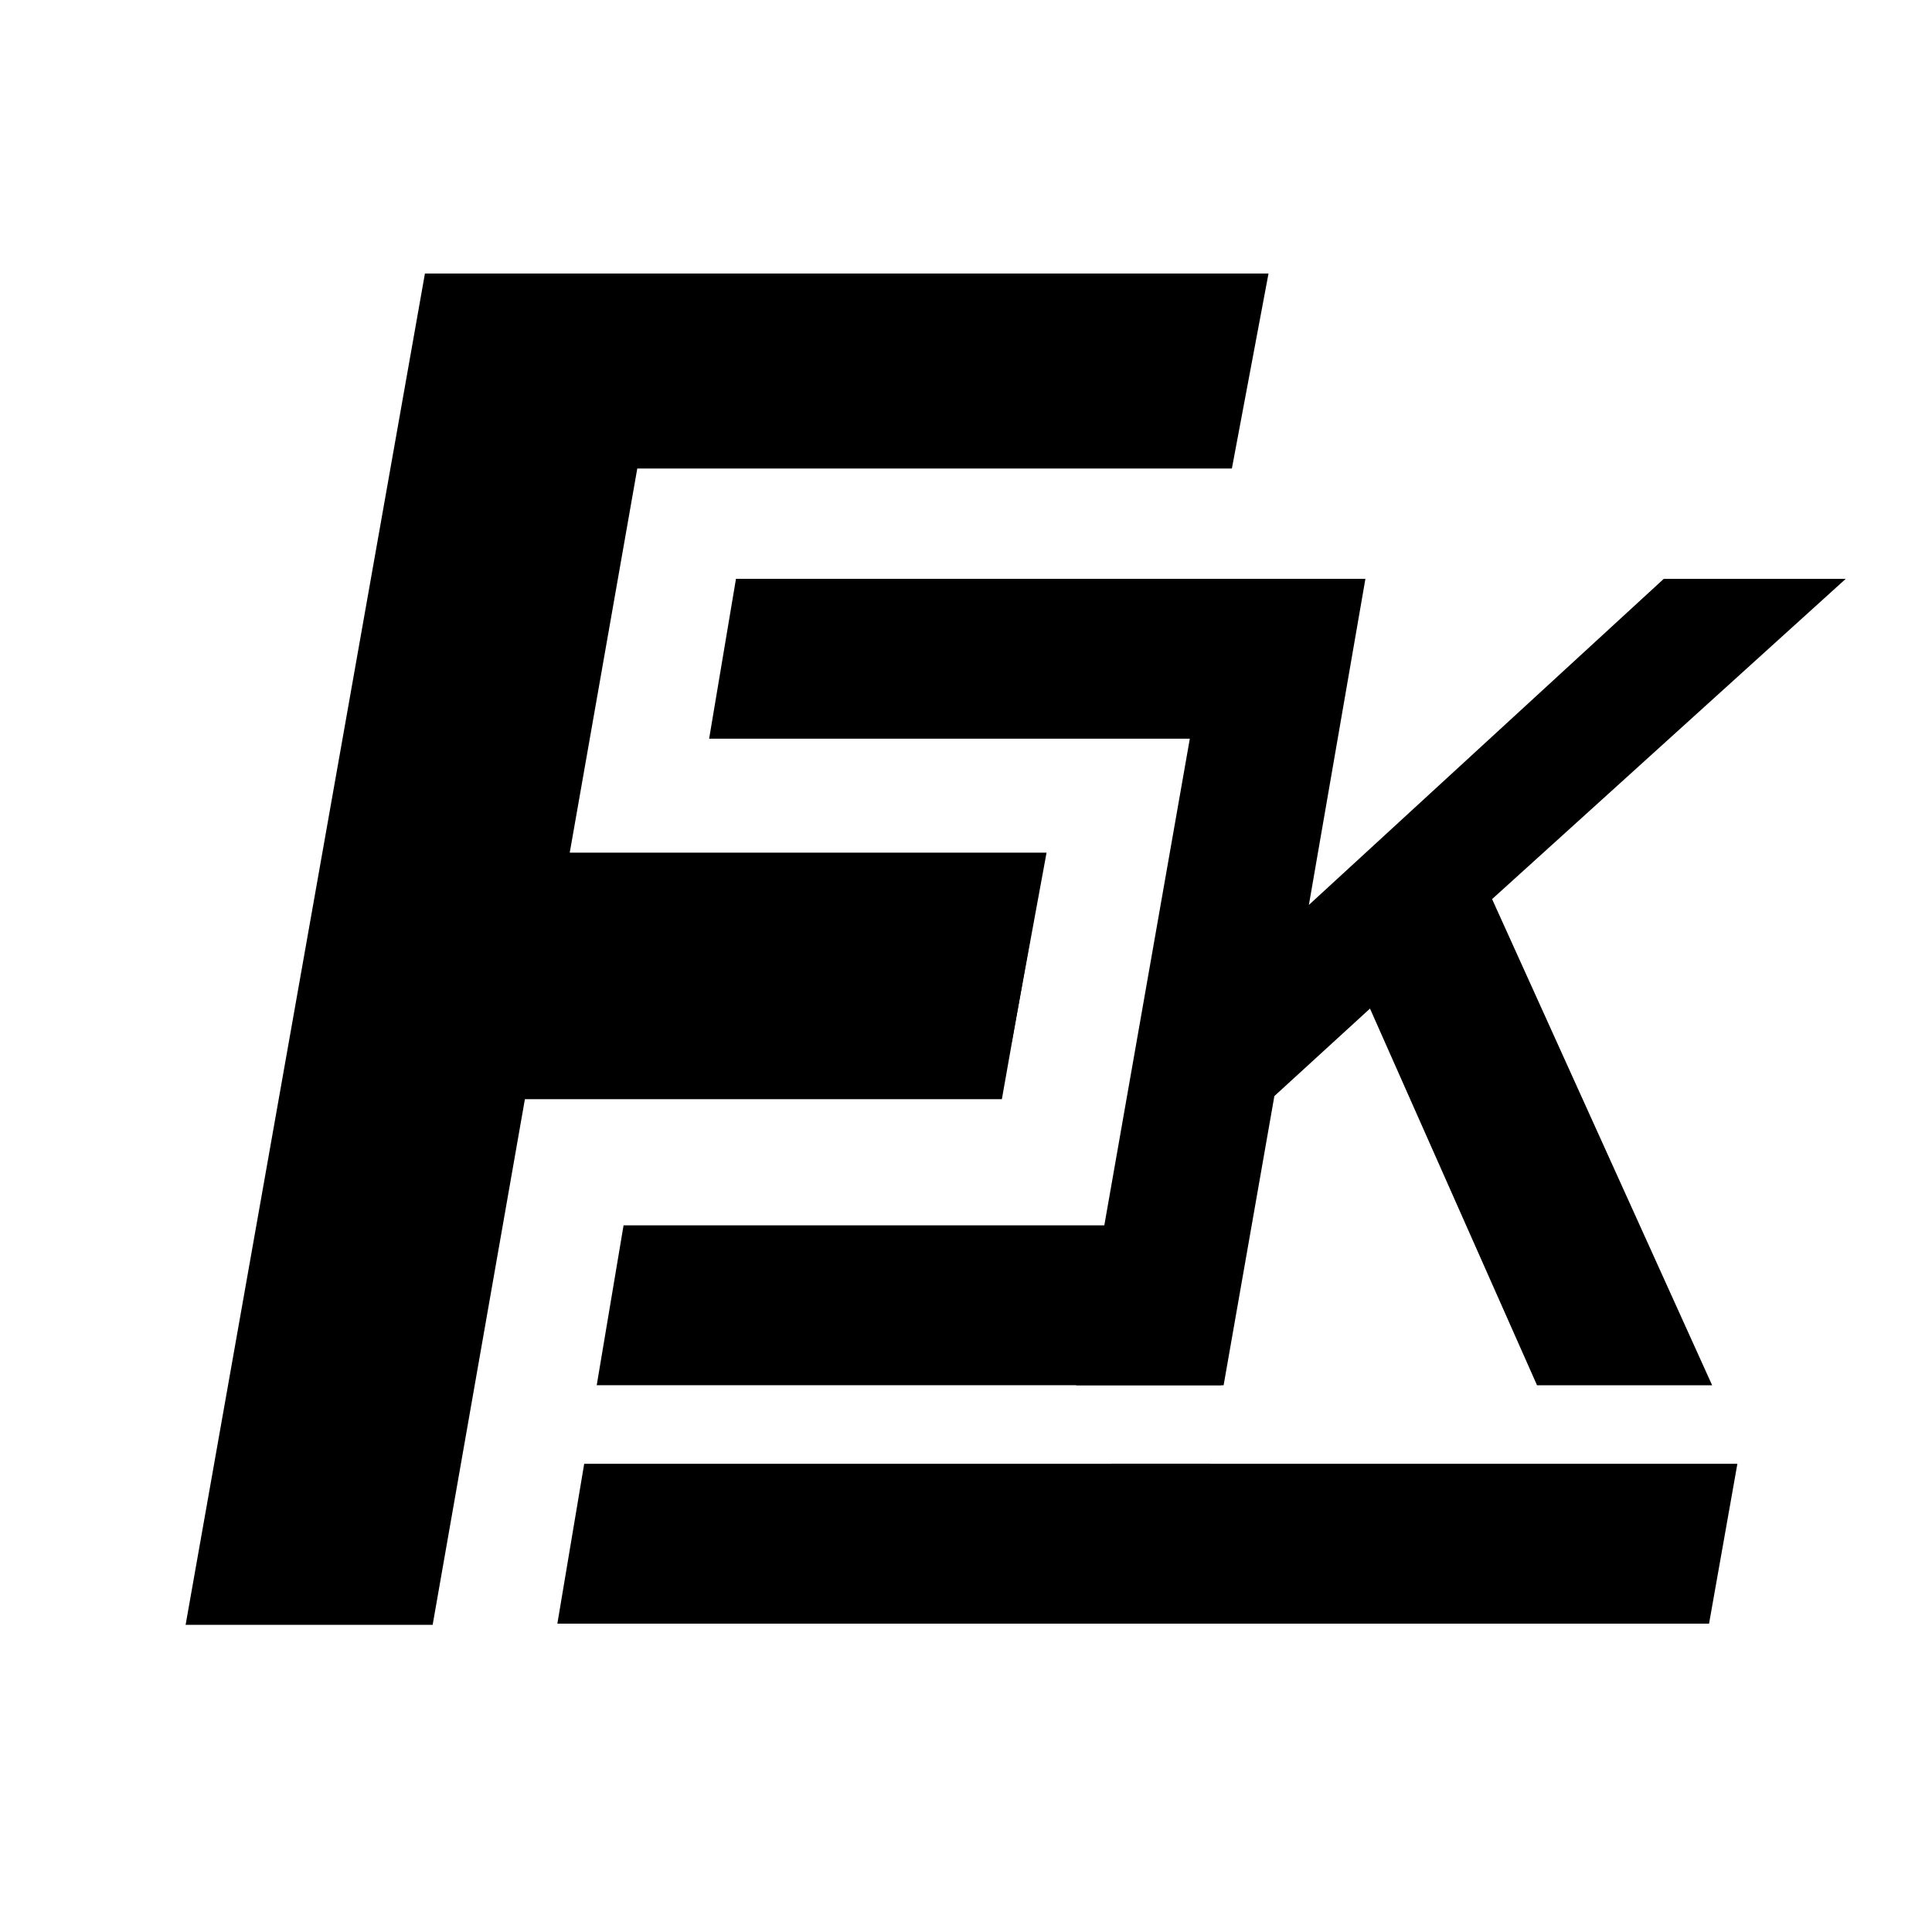
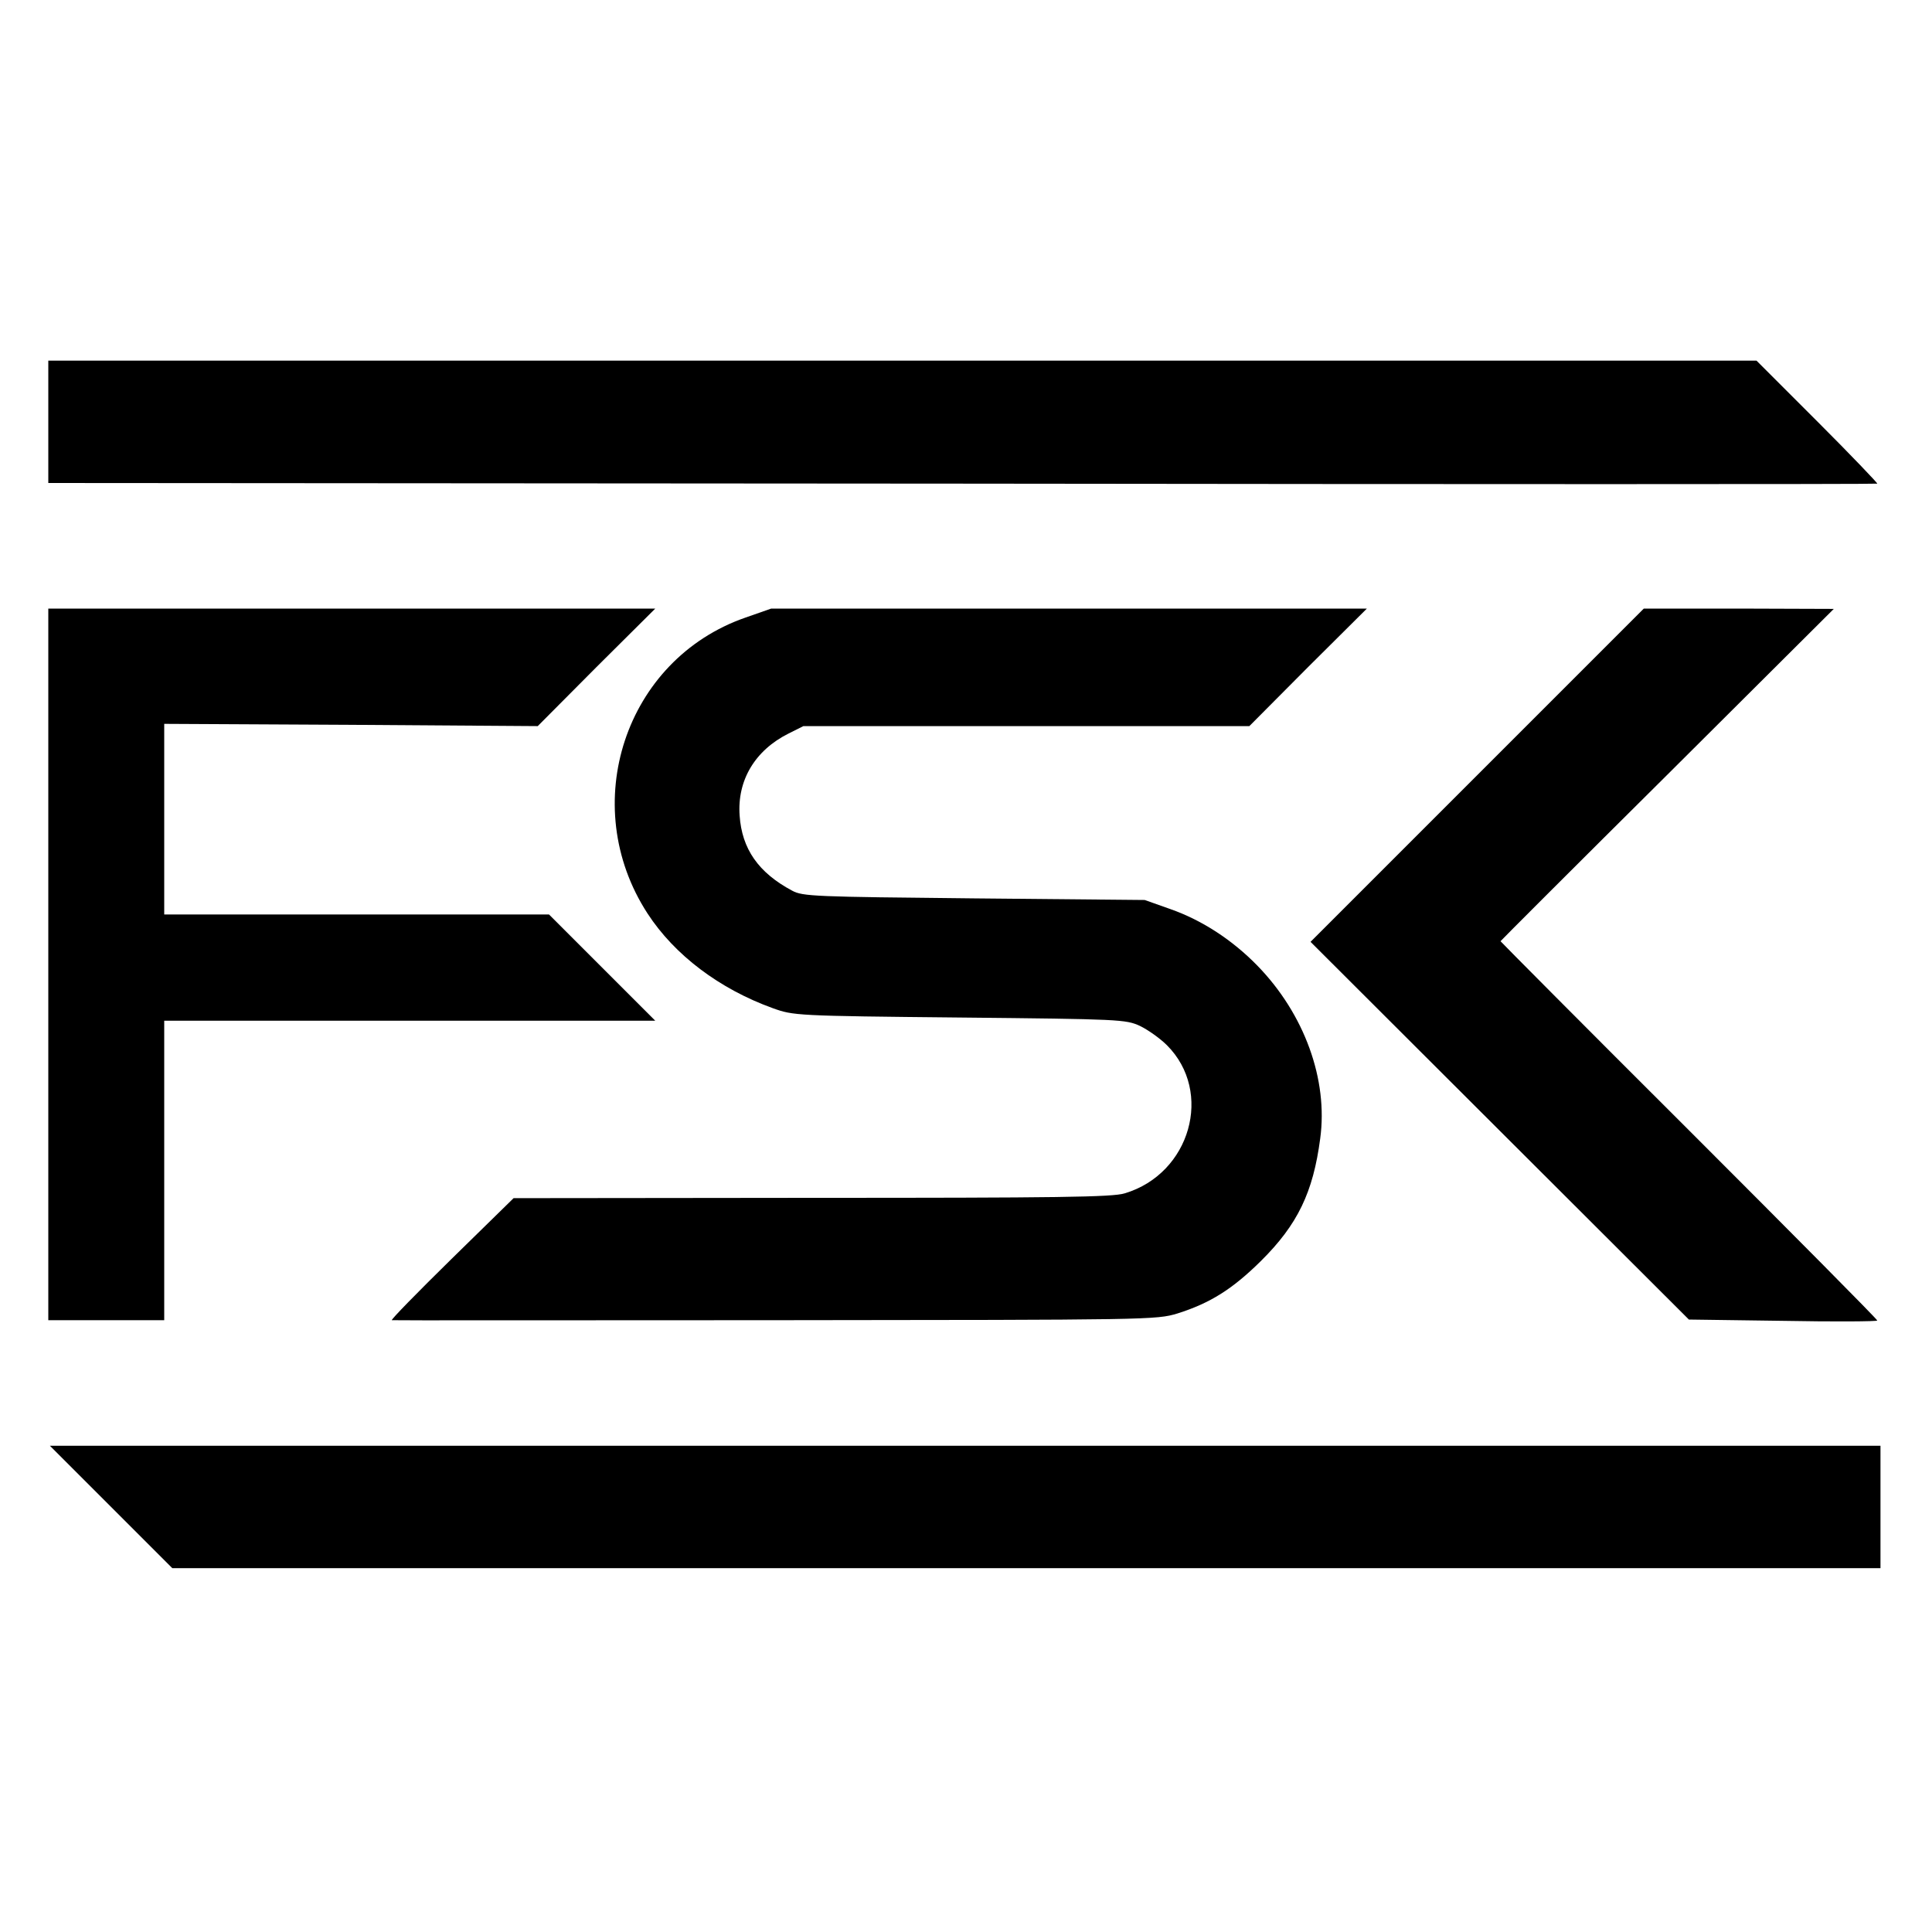
- <svg xmlns="http://www.w3.org/2000/svg" width="375" height="375" preserveAspectRatio="xMidYMid meet" version="1.0">
-   <defs>
-     <g id="svg_1" />
-     <clipPath id="23f55711be">
-       <path clip-rule="nonzero" d="m107.57,268.57l227.37,0l0,3.75l-227.37,0l0,-3.75zm0,0" id="svg_2" />
-     </clipPath>
-     <clipPath id="fdcbb62678">
-       <path clip-rule="nonzero" d="m134.12,109.7l227.37,0l0,3.75l-227.37,0l0,-3.75zm0,0" id="svg_3" />
-     </clipPath>
-   </defs>
-   <g class="layer">
-     <g fill="#000000" id="svg_6">
-       <g id="svg_7" transform="translate(27.02775, 315.375)">
-         <g id="svg_8">
-           <path d="m9,0l46.45,-262.28l163.74,0l-7.11,37.84l-115.41,0l-13.11,74.56l92.55,0l-6.75,36.72l-92.55,0l-19.86,113.16l-47.95,0zm0,0" id="svg_9" />
-         </g>
-       </g>
-     </g>
-     <g fill="#000000" id="svg_10">
-       <g id="svg_11" transform="translate(203.3043, 268.875)">
-         <g id="svg_12">
-           <path d="m5.59,0l27.5,-156.52l28.63,0l-10.97,63.29l68.88,-63.29l35.32,0l-68.64,62.16l42.71,94.36l-33.99,0l-32.42,-73.11l-18.56,16.98l-9.85,56.13l-28.61,0zm0,0" id="svg_13" />
-         </g>
-       </g>
-     </g>
-     <g fill="#000000" id="svg_14" transform="matrix(1 0 0 1 0 0)">
-       <g id="svg_15" transform="translate(122.802 212.076)">
-         <g id="svg_16">
-           <path d="m14.84,-68.7l5.21,-31.03l121.5,0l-5.5,31.03l-121.21,0zm0,0" id="svg_17" />
-         </g>
-       </g>
-     </g>
-     <g fill="#000000" id="svg_18">
-       <g id="svg_19" transform="translate(100.382 338.054)">
-         <g id="svg_20">
-           <path d="m15.44,-69.18l5.21,-31.03l121.5,0l-5.5,31.03l-121.21,0zm0,0" id="svg_21" />
-         </g>
-       </g>
-     </g>
-     <g fill="#000000" id="svg_22">
-       <g id="svg_23" transform="translate(195.1363, 383.5881)">
-         <g id="svg_24">
-           <path d="m15.38,-68.44l5.21,-31.03l121.5,0l-5.5,31.03l-121.21,0zm0,0" id="svg_25" />
-         </g>
-       </g>
-     </g>
-     <g fill="#000000" id="svg_26">
-       <g id="svg_27" transform="translate(92.80233, 383.5881)">
-         <g id="svg_28">
-           <path d="m15.38,-68.44l5.21,-31.03l121.5,0l-5.5,31.03l-121.21,0zm0,0" id="svg_29" />
-         </g>
-       </g>
-     </g>
-     <g fill="#000000" id="svg_30">
-       <g id="svg_31" transform="translate(57.7023 281.75)">
-         <g id="svg_32">
-           <path d="m15.55,-68.4l5.21,-31.03l121.5,0l-5.5,31.03l-121.21,0zm0,0" id="svg_33" />
-         </g>
-       </g>
-     </g>
-     <g clip-path="url(#fdcbb62678)" id="svg_36" transform="matrix(1 0 0 1 0 0)">
-       <path d="m151.79,100.03l227.37,0l0,3.75l-227.37,0l0,-3.75zm0,0" fill="#000000" fill-rule="nonzero" id="svg_37" />
-     </g>
+ <svg xmlns="http://www.w3.org/2000/svg" version="1.0" width="600pt" height="600pt" viewBox="0 0 600 600" preserveAspectRatio="xMidYMid meet">
+   <g transform="translate(0,600) scale(0.1,-0.1)" fill="#000000" stroke="none">
+     <path d="M150 4690 l0 -190 2838 -2 c1560 -2 2839 -2 2842 0 2 1 -81 88 -185 192 l-190 190 -2652 0 -2653 0 0 -190z" />
+     <path d="M150 3005 l0 -1105 180 0 180 0 0 465 0 465 762 0 763 0 -165 165 -165 165 -597 0 -598 0 0 296 0 296 580 -3 580 -4 182 183 183 182 -943 0 -942 0 0 -1105z" />
+     <path d="M2315 4082 c-374 -130 -523 -582 -304 -919 84 -129 223 -234 389 -294 64 -23 71 -24 580 -29 500 -5 516 -6 560 -26 25 -12 63 -39 84 -60 145 -145 73 -399 -131 -460 -38 -12 -210 -14 -972 -14 l-926 -1 -193 -189 c-107 -105 -190 -190 -185 -190 4 -1 540 0 1191 0 1165 1 1183 1 1249 21 101 32 170 75 259 163 114 113 162 213 184 380 25 183 -49 387 -195 537 -77 79 -171 141 -271 176 l-79 28 -530 5 c-495 5 -532 6 -565 24 -105 56 -156 130 -163 233 -8 110 48 203 152 255 l46 23 692 0 693 0 182 183 183 182 -925 0 -925 0 -80 -28z" />
+     <path d="M4587 3592 l-517 -517 588 -587 587 -586 293 -4 c160 -3 292 -2 292 1 0 4 -263 269 -585 591 -322 321 -585 586 -585 587 0 1 233 234 518 517 l517 515 -295 1 -295 0 -518 -518z" />
+     <path d="M345 1320 l190 -190 2652 0 2653 0 0 190 0 190 -2842 0 -2843 0 190 -190z" />
  </g>
</svg>
